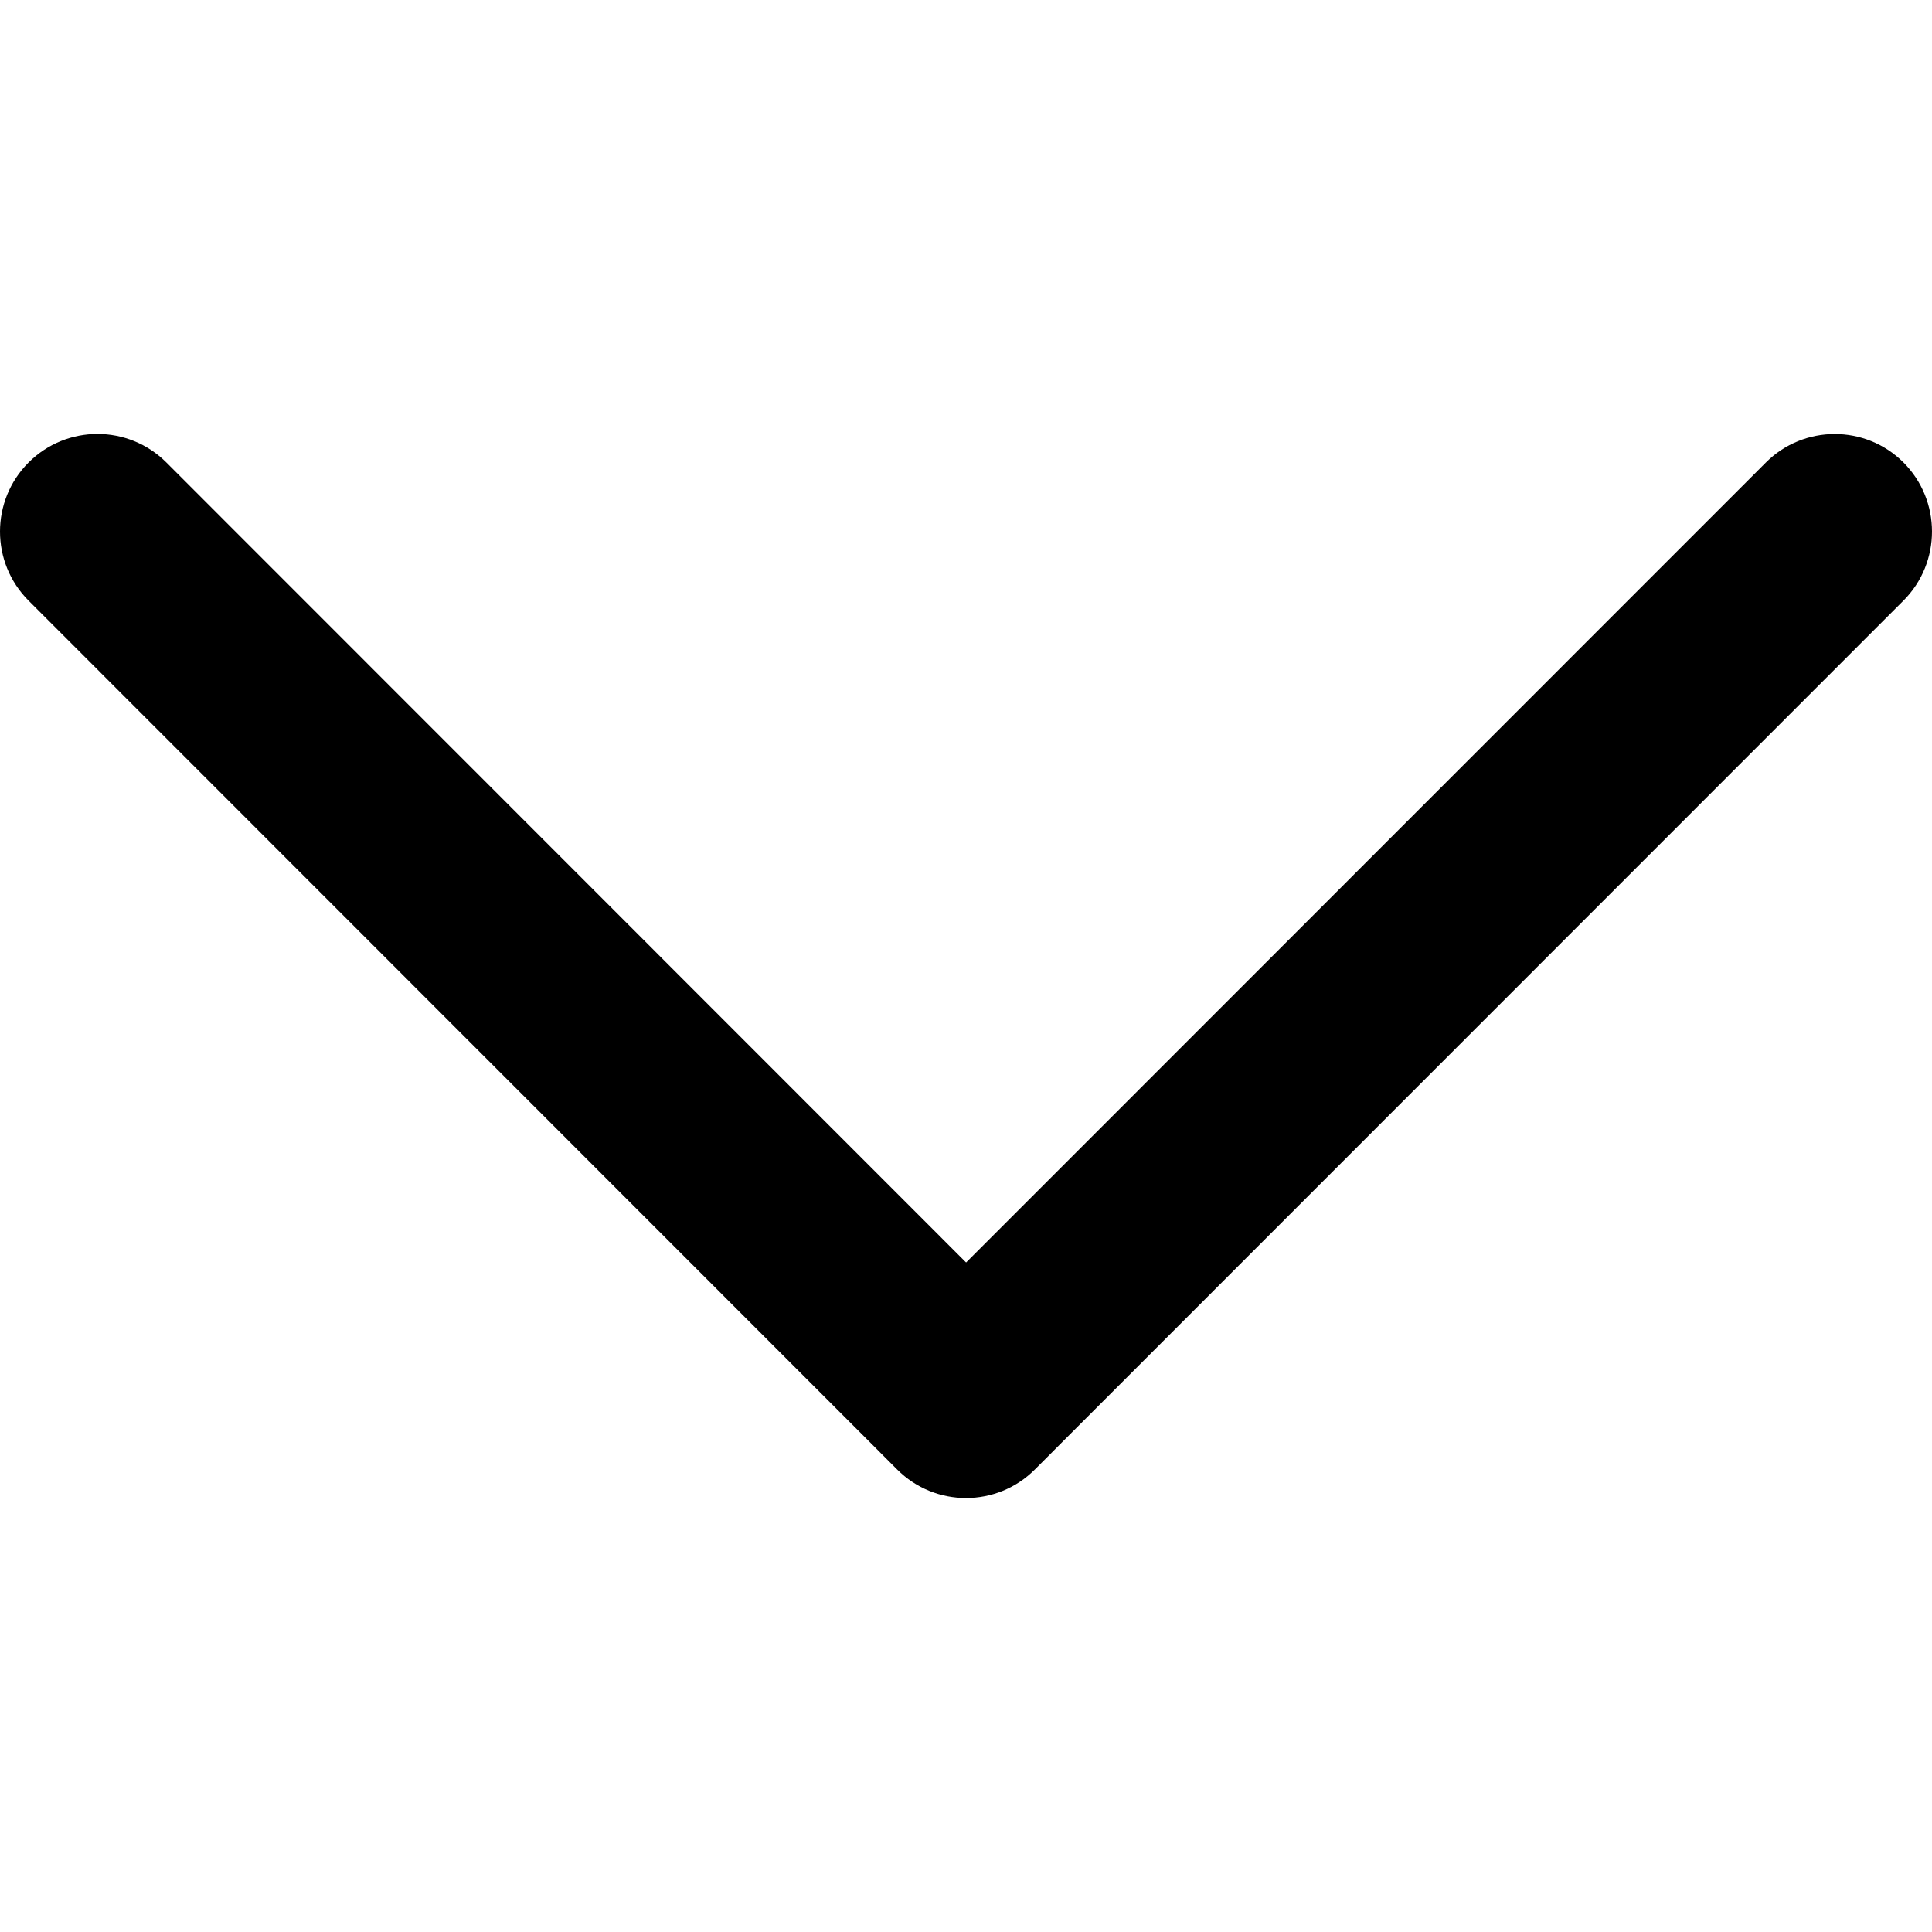
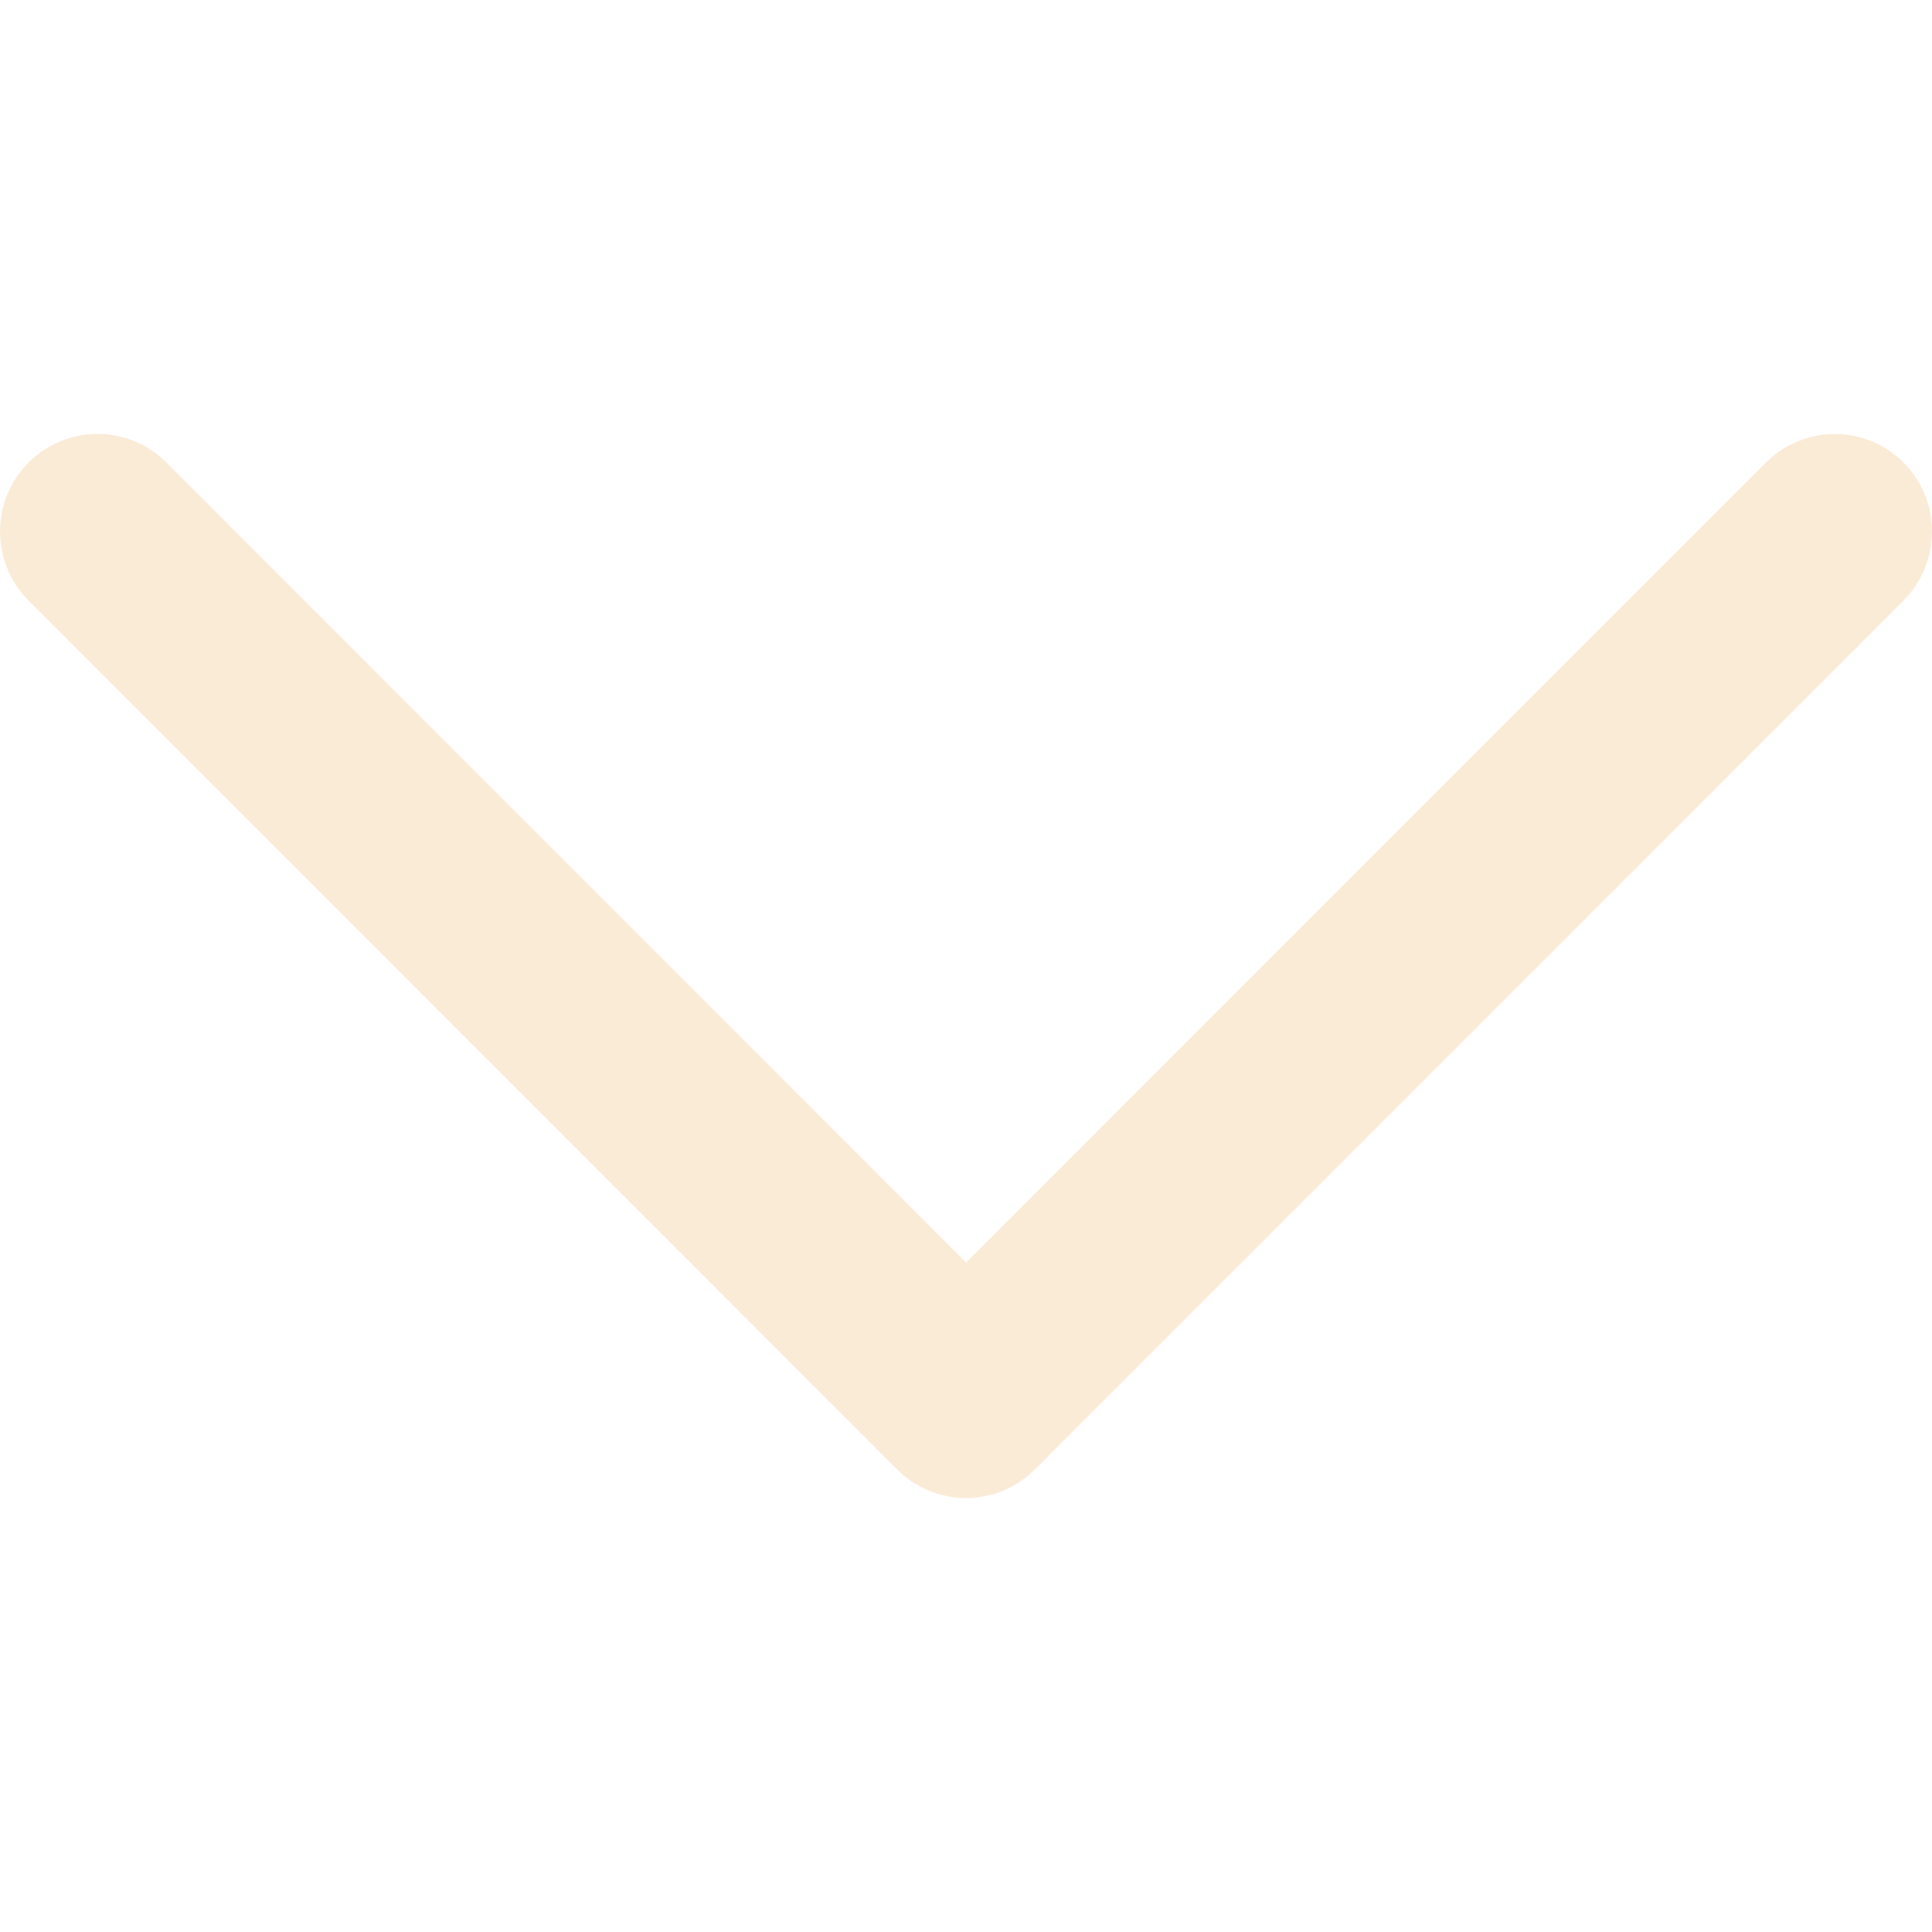
- <svg xmlns="http://www.w3.org/2000/svg" version="1.1" id="Capa_1" x="0px" y="0px" viewBox="0 0 240.811 240.811" style="enable-background:new 0 0 240.811 240.811;" xml:space="preserve">
+ <svg xmlns="http://www.w3.org/2000/svg" version="1.1" id="Capa_1" x="0px" y="0px" viewBox="0 0 240.811 240.811" style="enable-background:new 0 0 240.811 240.811; fill: antiquewhite;" xml:space="preserve">
  <g>
    <path id="Expand_More" d="M220.088,57.667l-99.671,99.695L20.746,57.655c-4.752-4.752-12.439-4.752-17.191,0   c-4.74,4.752-4.74,12.451,0,17.203l108.261,108.297l0,0l0,0c4.74,4.752,12.439,4.752,17.179,0L237.256,74.859   c4.74-4.752,4.74-12.463,0-17.215C232.528,52.915,224.828,52.915,220.088,57.667z" />
    <g>
	</g>
    <g>
	</g>
    <g>
	</g>
    <g>
	</g>
    <g>
	</g>
    <g>
	</g>
  </g>
  <g>
</g>
  <g>
</g>
  <g>
</g>
  <g>
</g>
  <g>
</g>
  <g>
</g>
  <g>
</g>
  <g>
</g>
  <g>
</g>
  <g>
</g>
  <g>
</g>
  <g>
</g>
  <g>
</g>
  <g>
</g>
  <g>
</g>
</svg>
